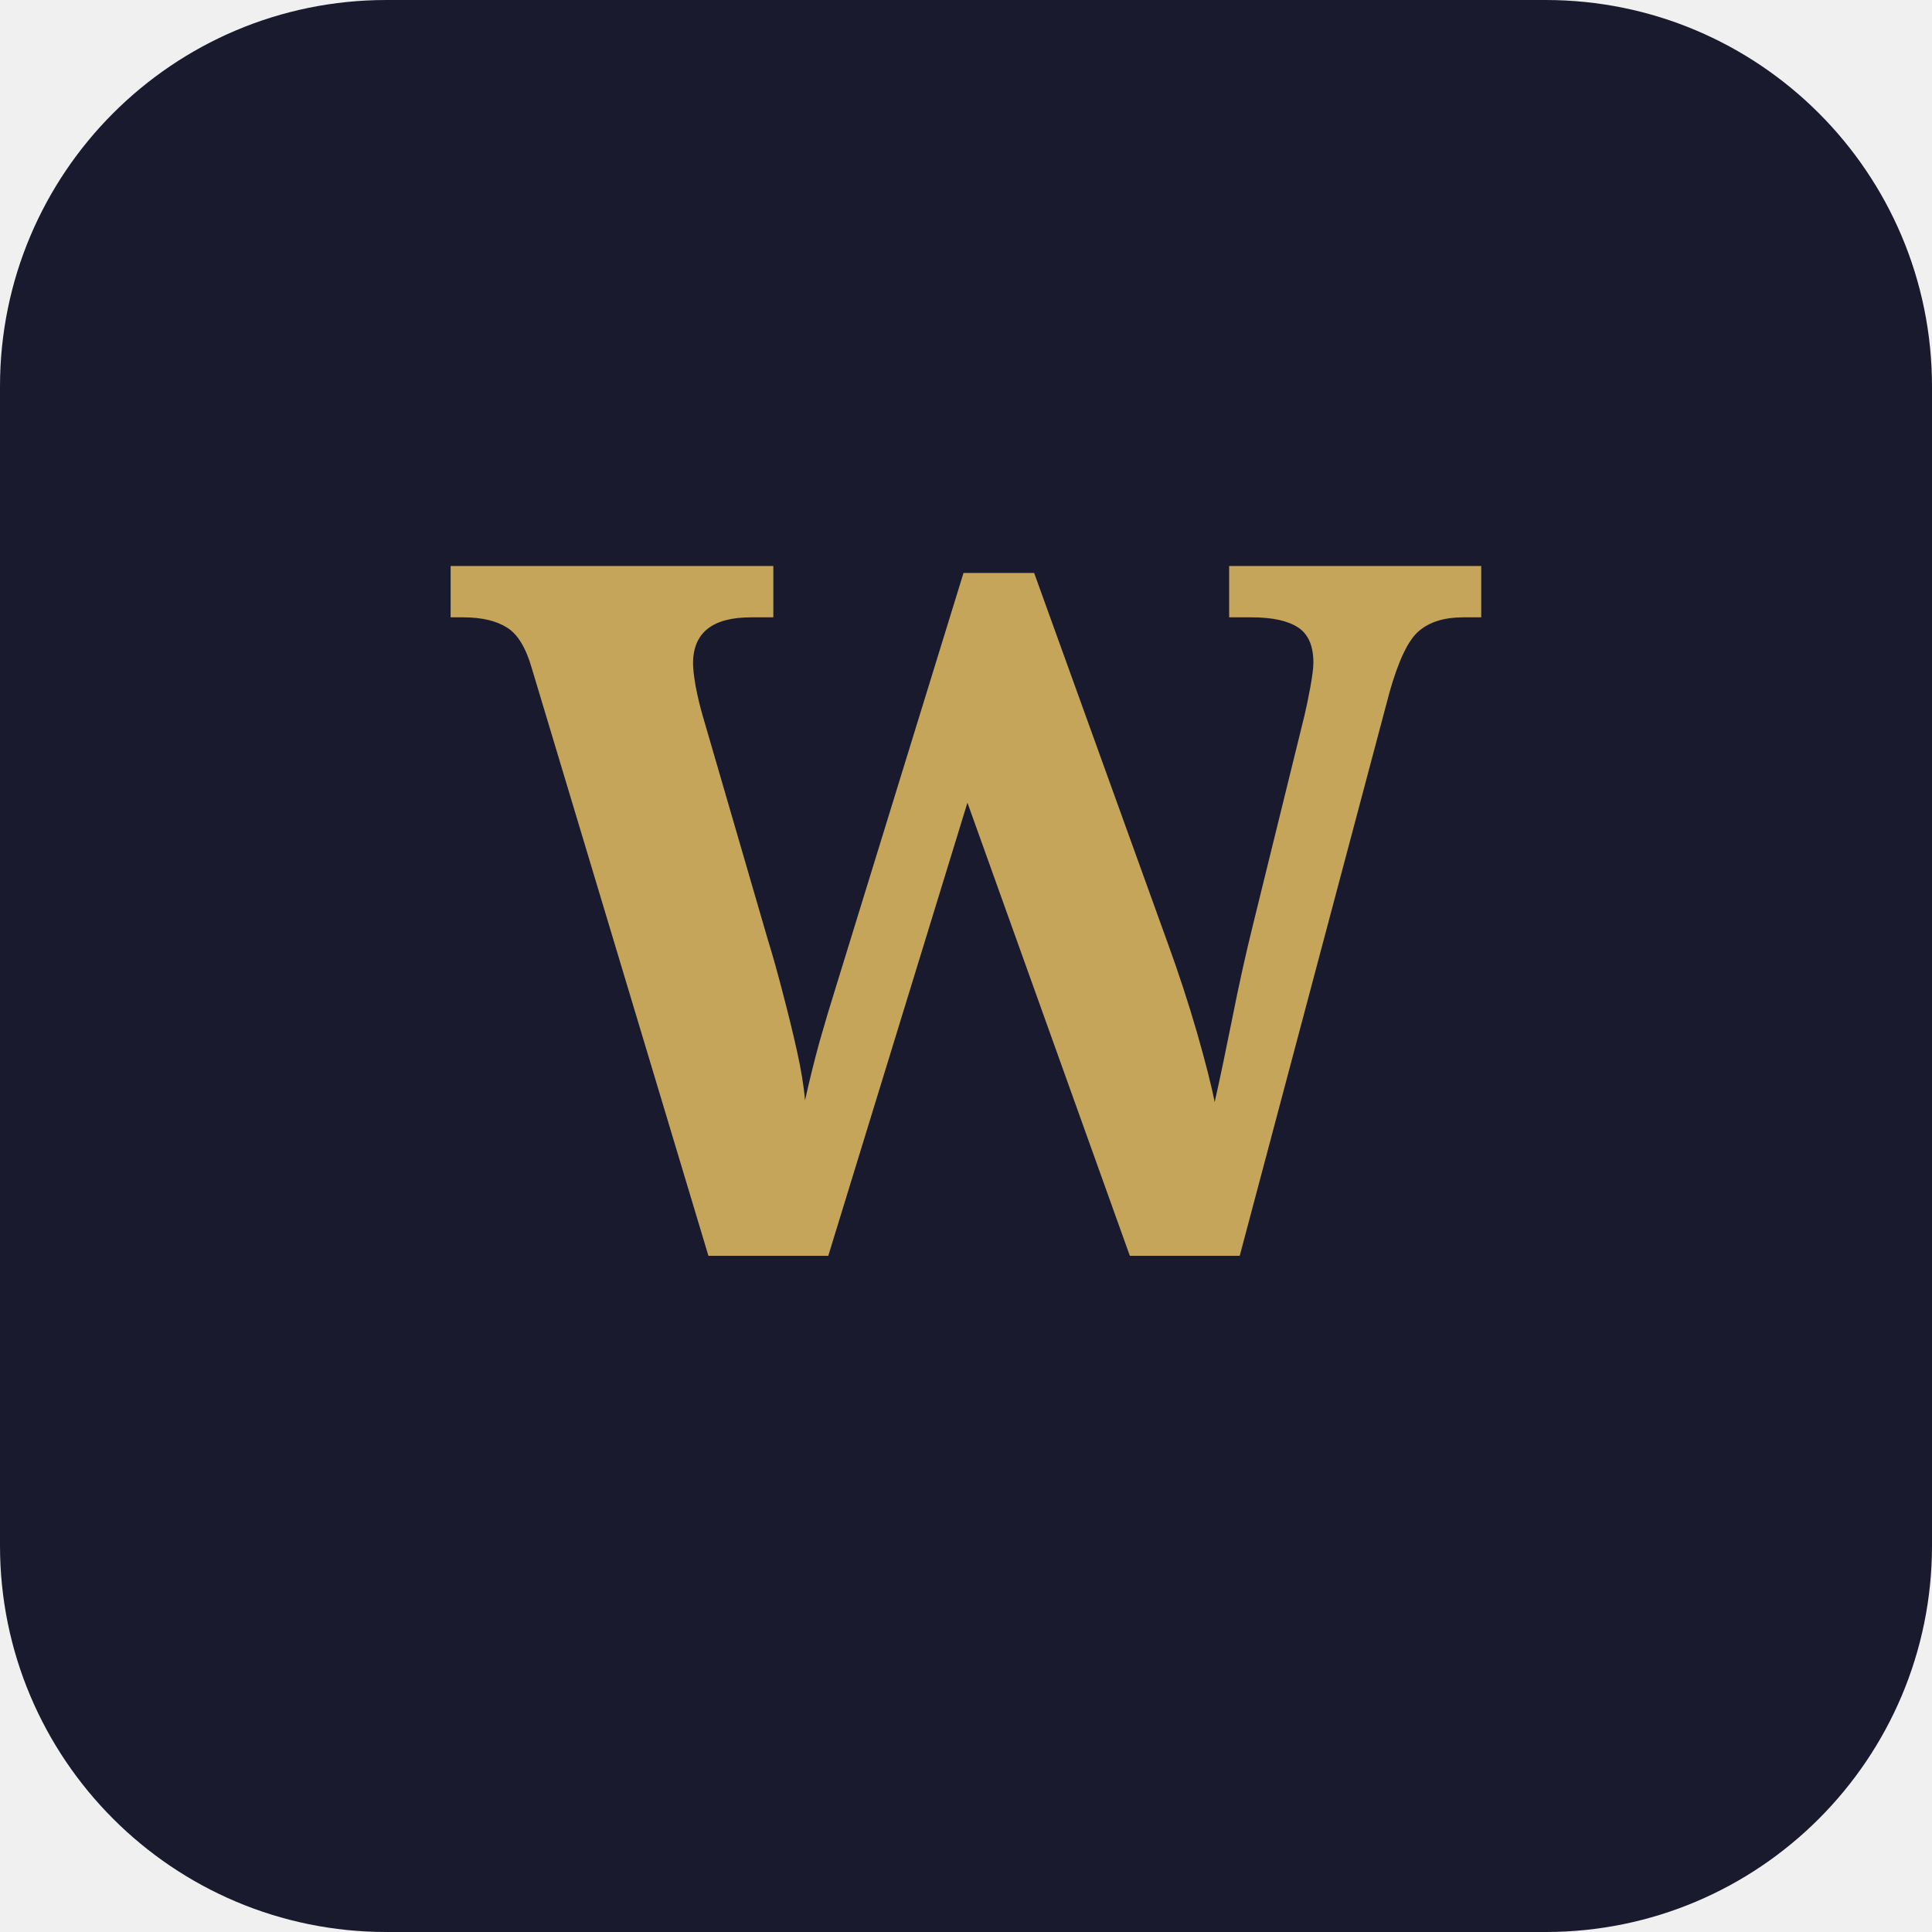
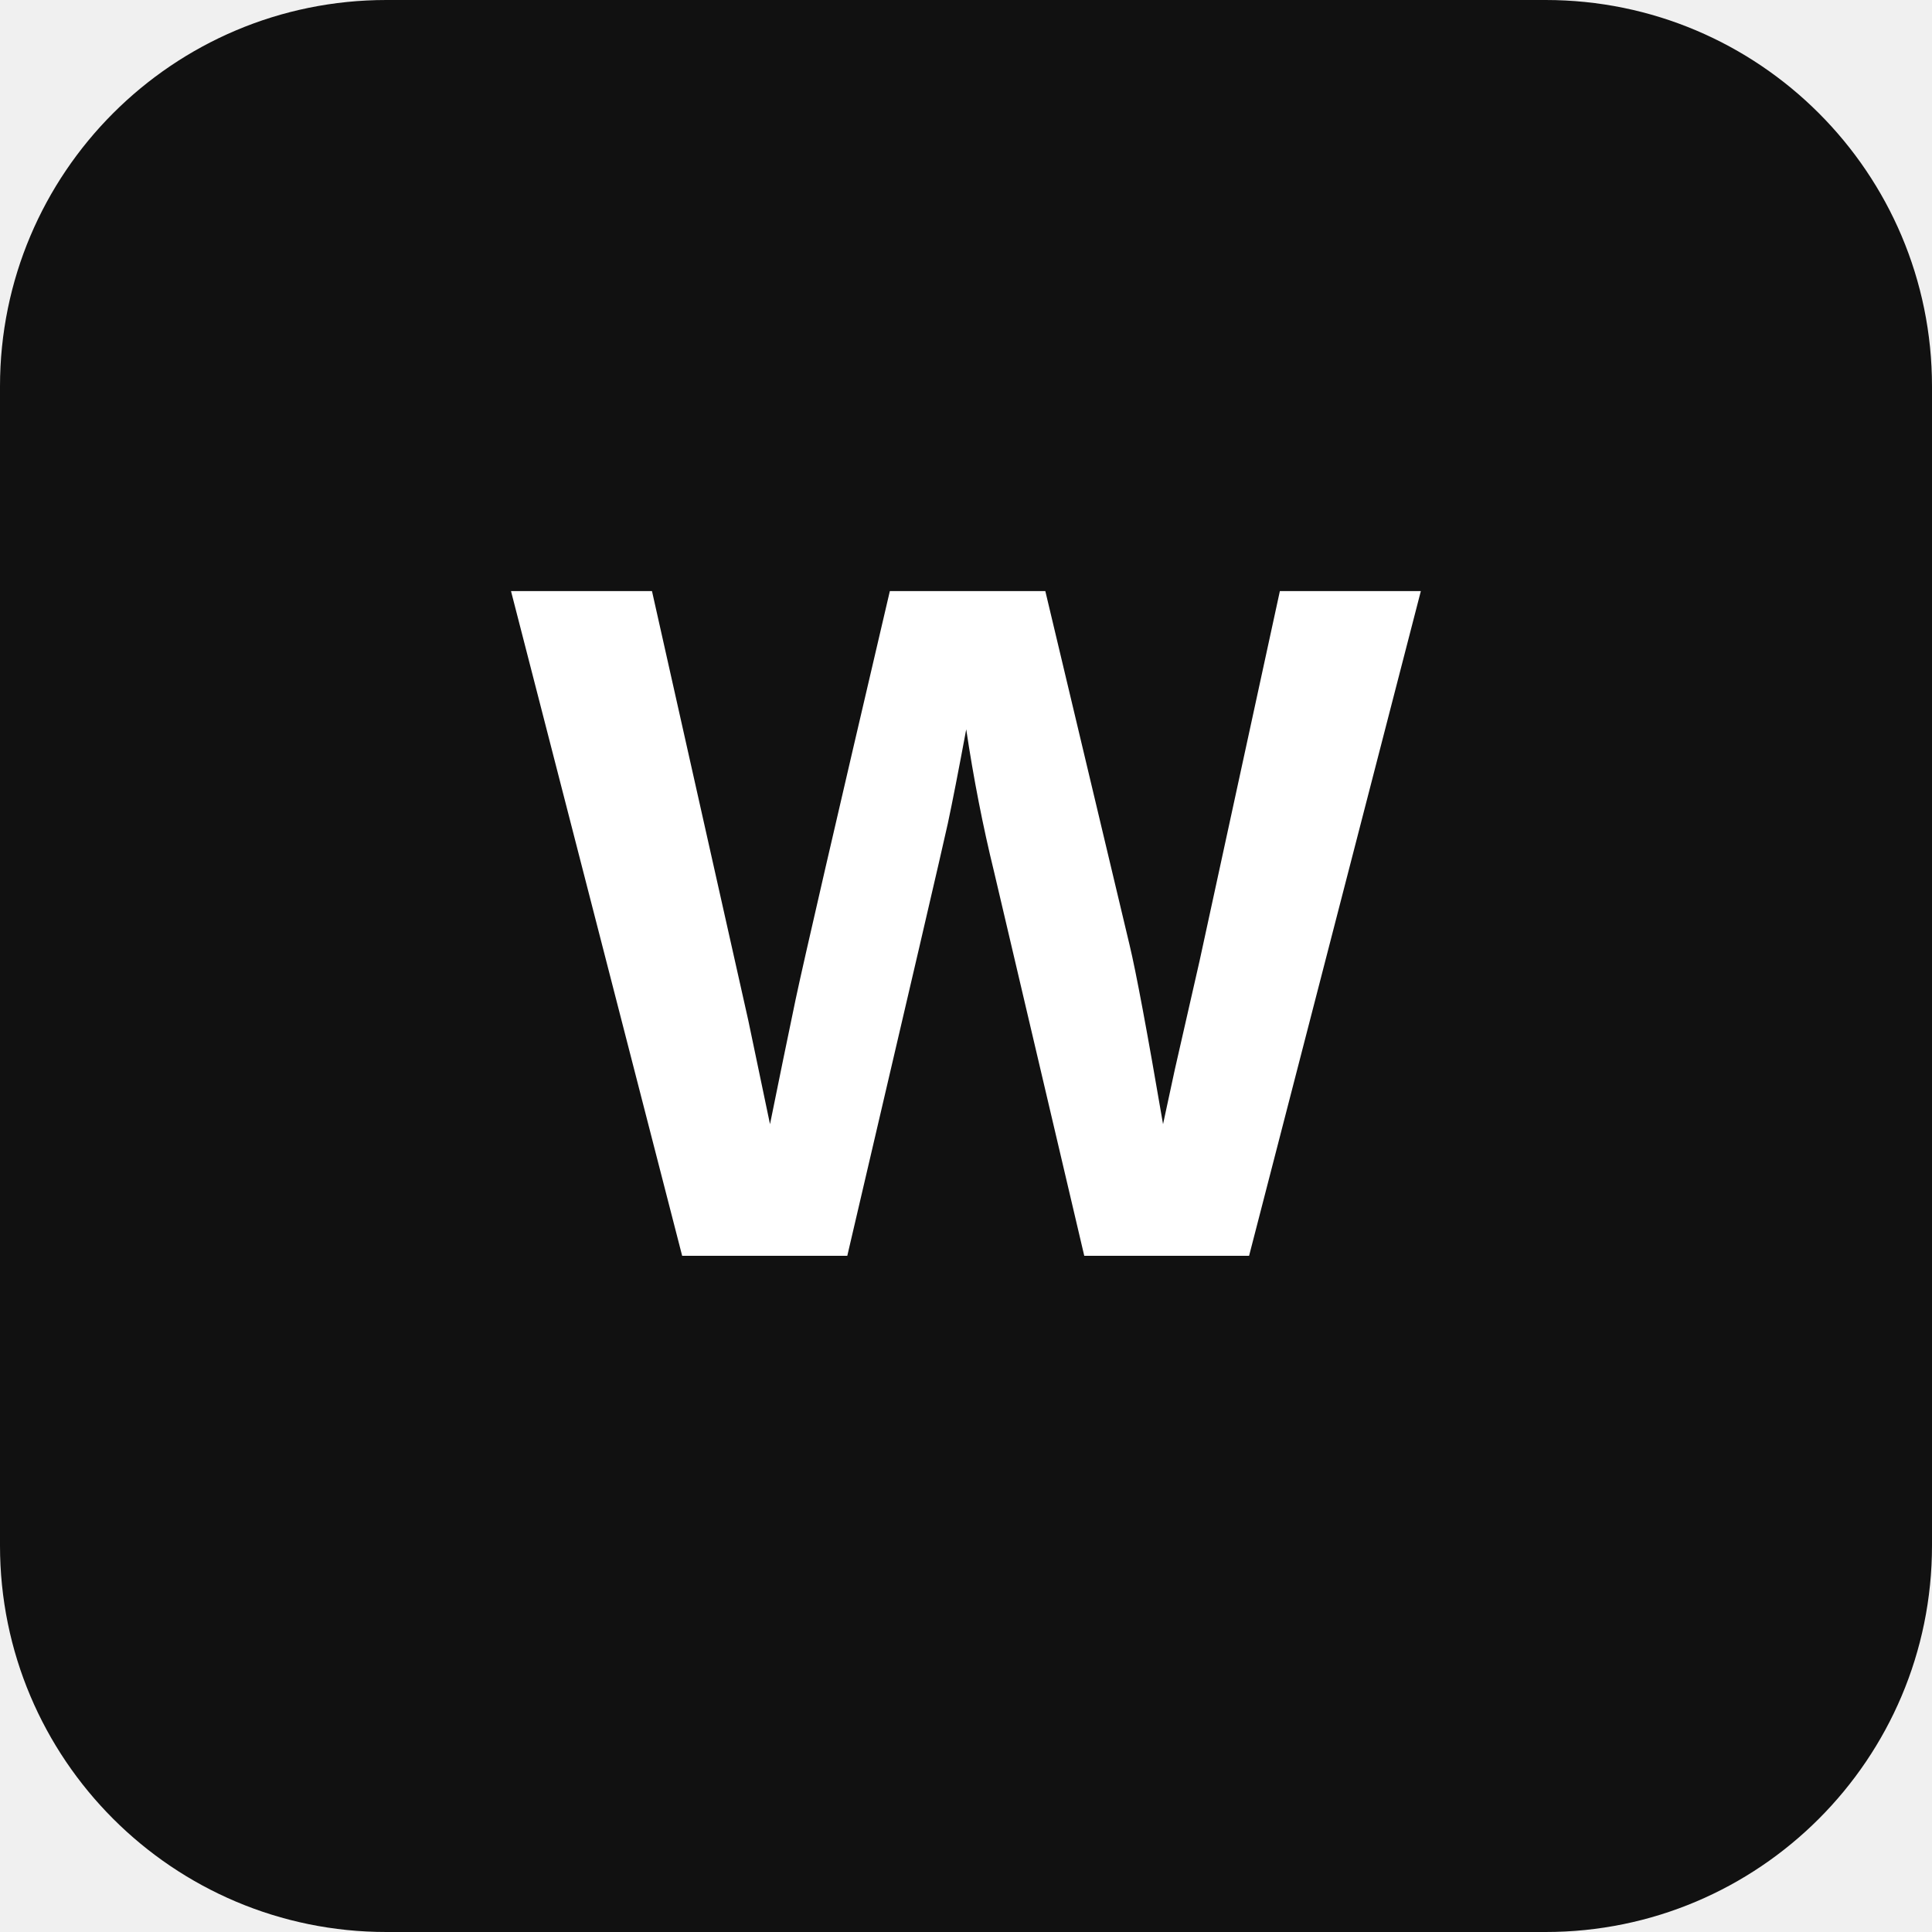
<svg xmlns="http://www.w3.org/2000/svg" viewBox="0 0 100 100">
-   <rect width="100" height="100" rx="20" fill="#1a1a2e" />
-   <text x="50" y="65" font-family="Georgia, serif" font-size="50" font-weight="bold" fill="#c5a55a" text-anchor="middle">W</text>
+   <rect width="100" height="100" rx="20" fill="#111111" />
+   <text x="50" y="65" font-family="Arial, sans-serif" font-size="50" font-weight="900" fill="#ffffff" text-anchor="middle">W</text>
</svg>
